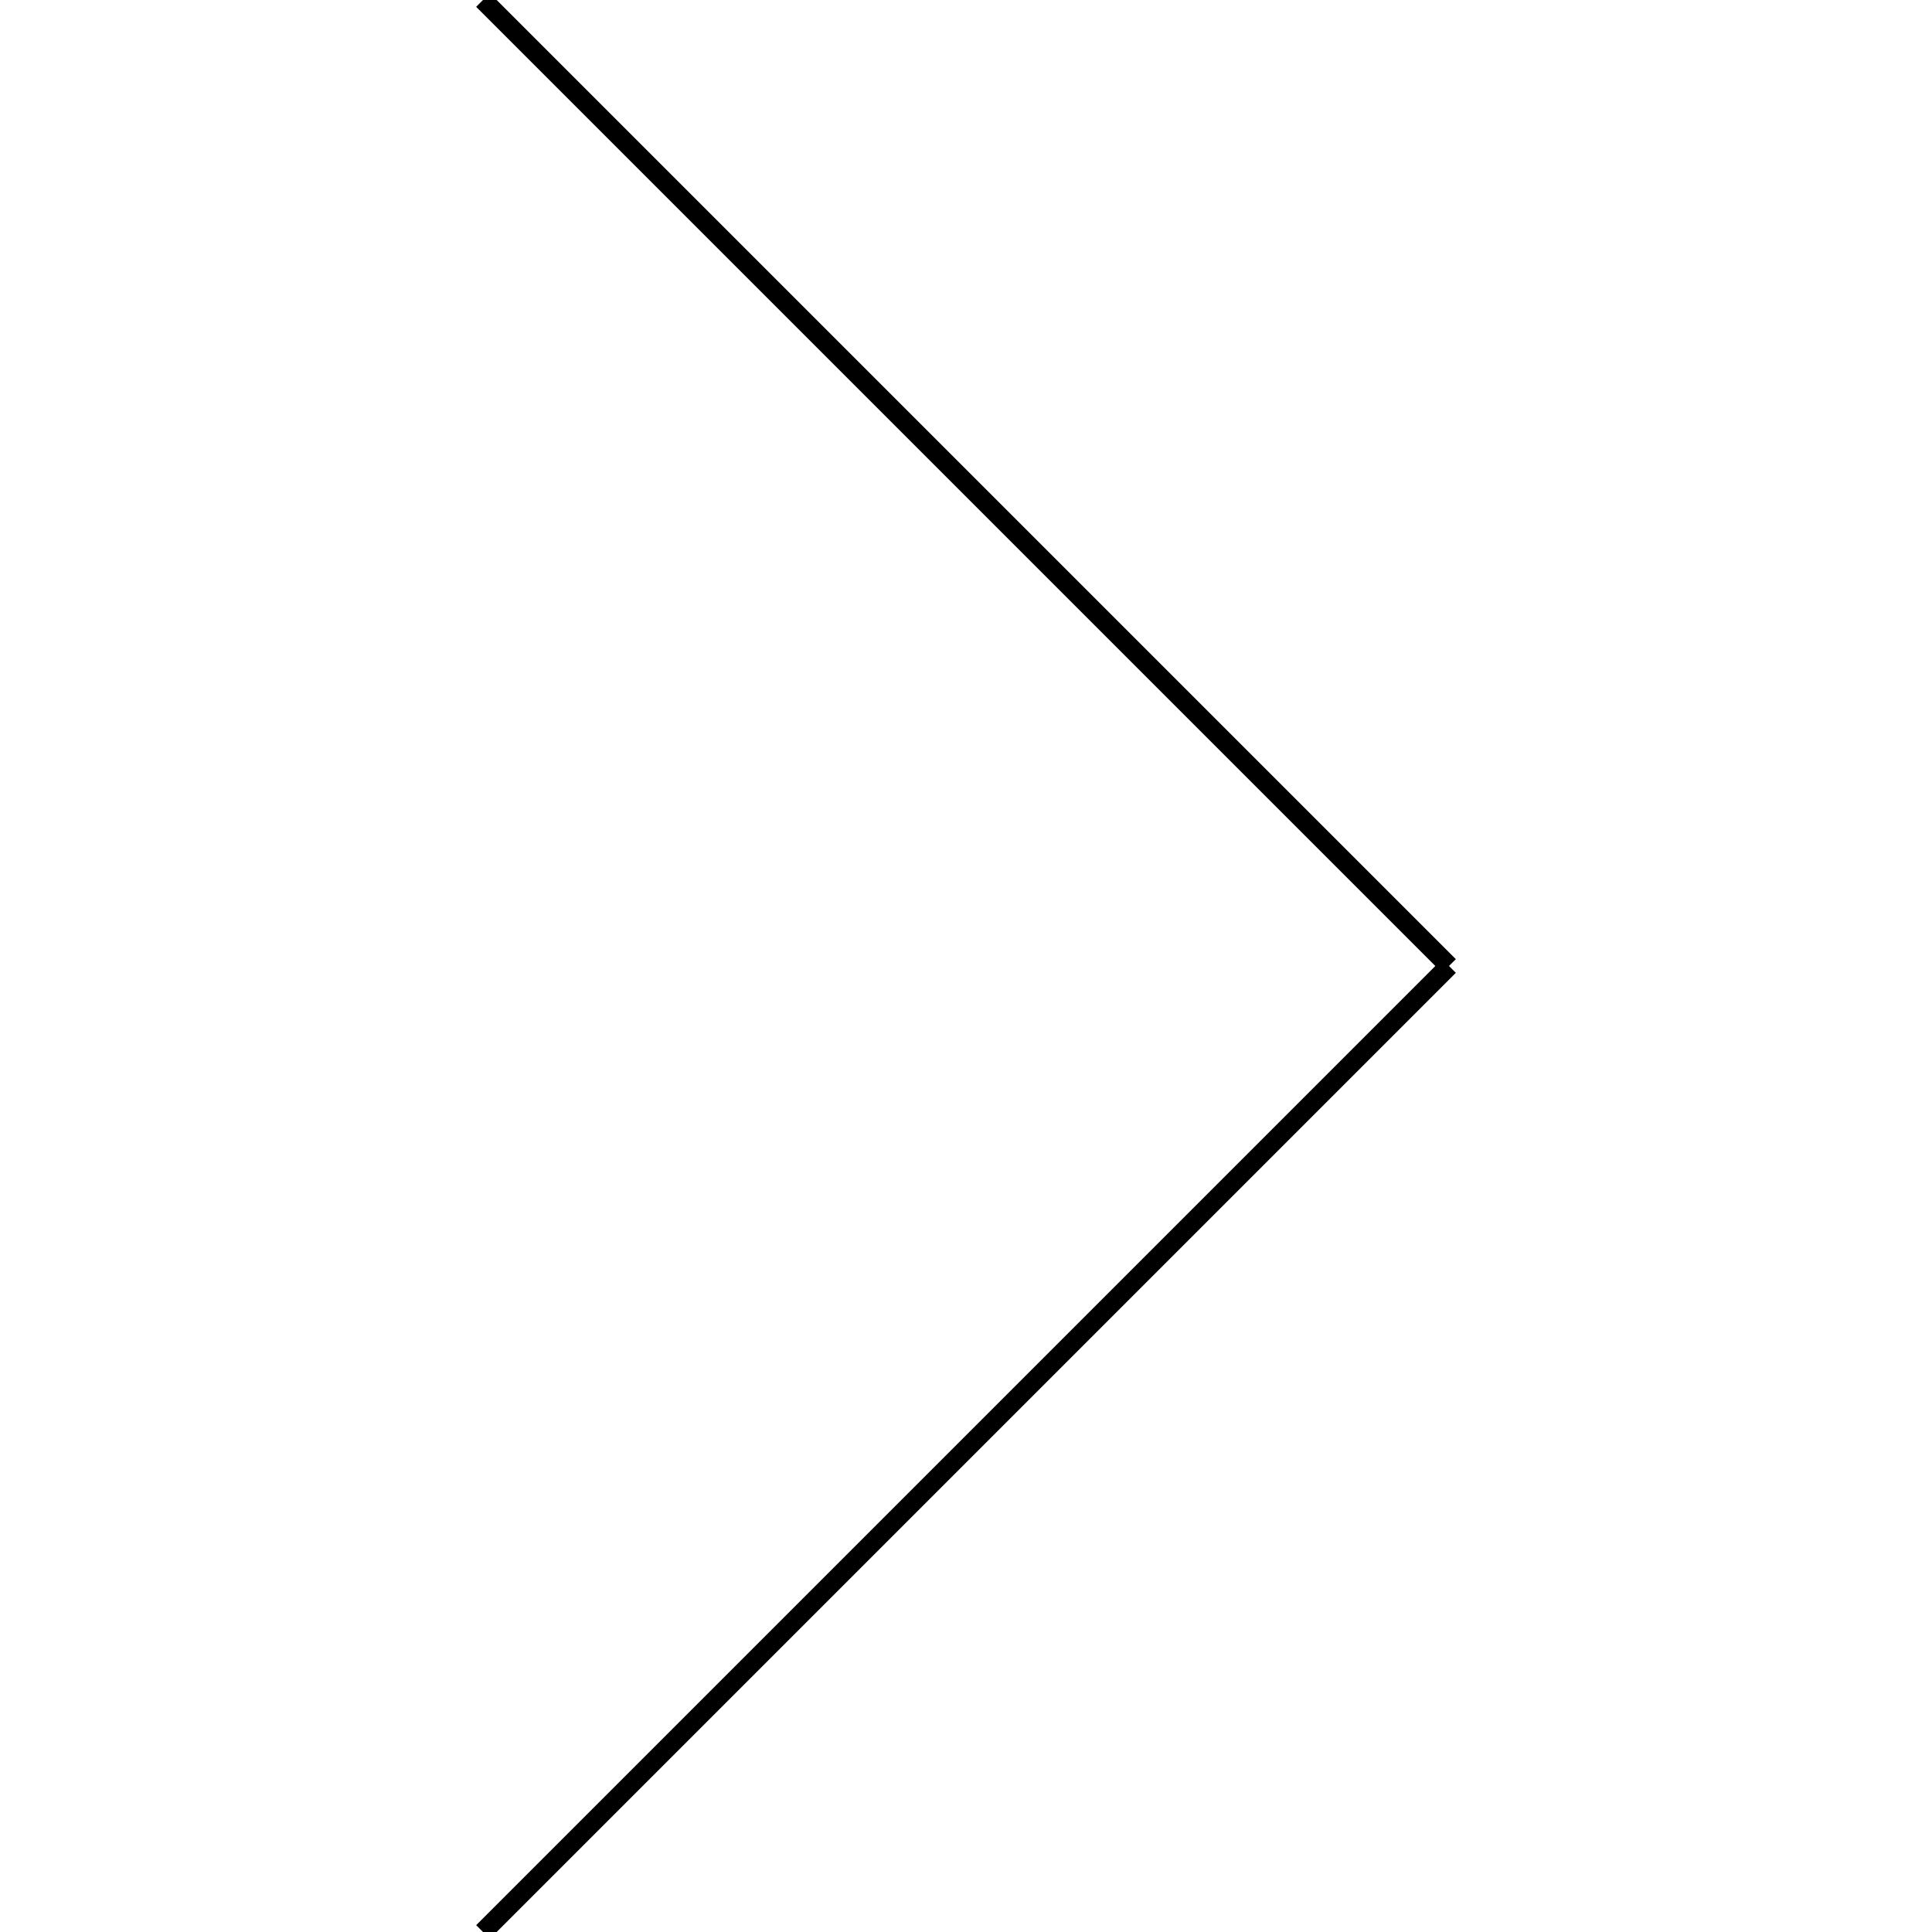
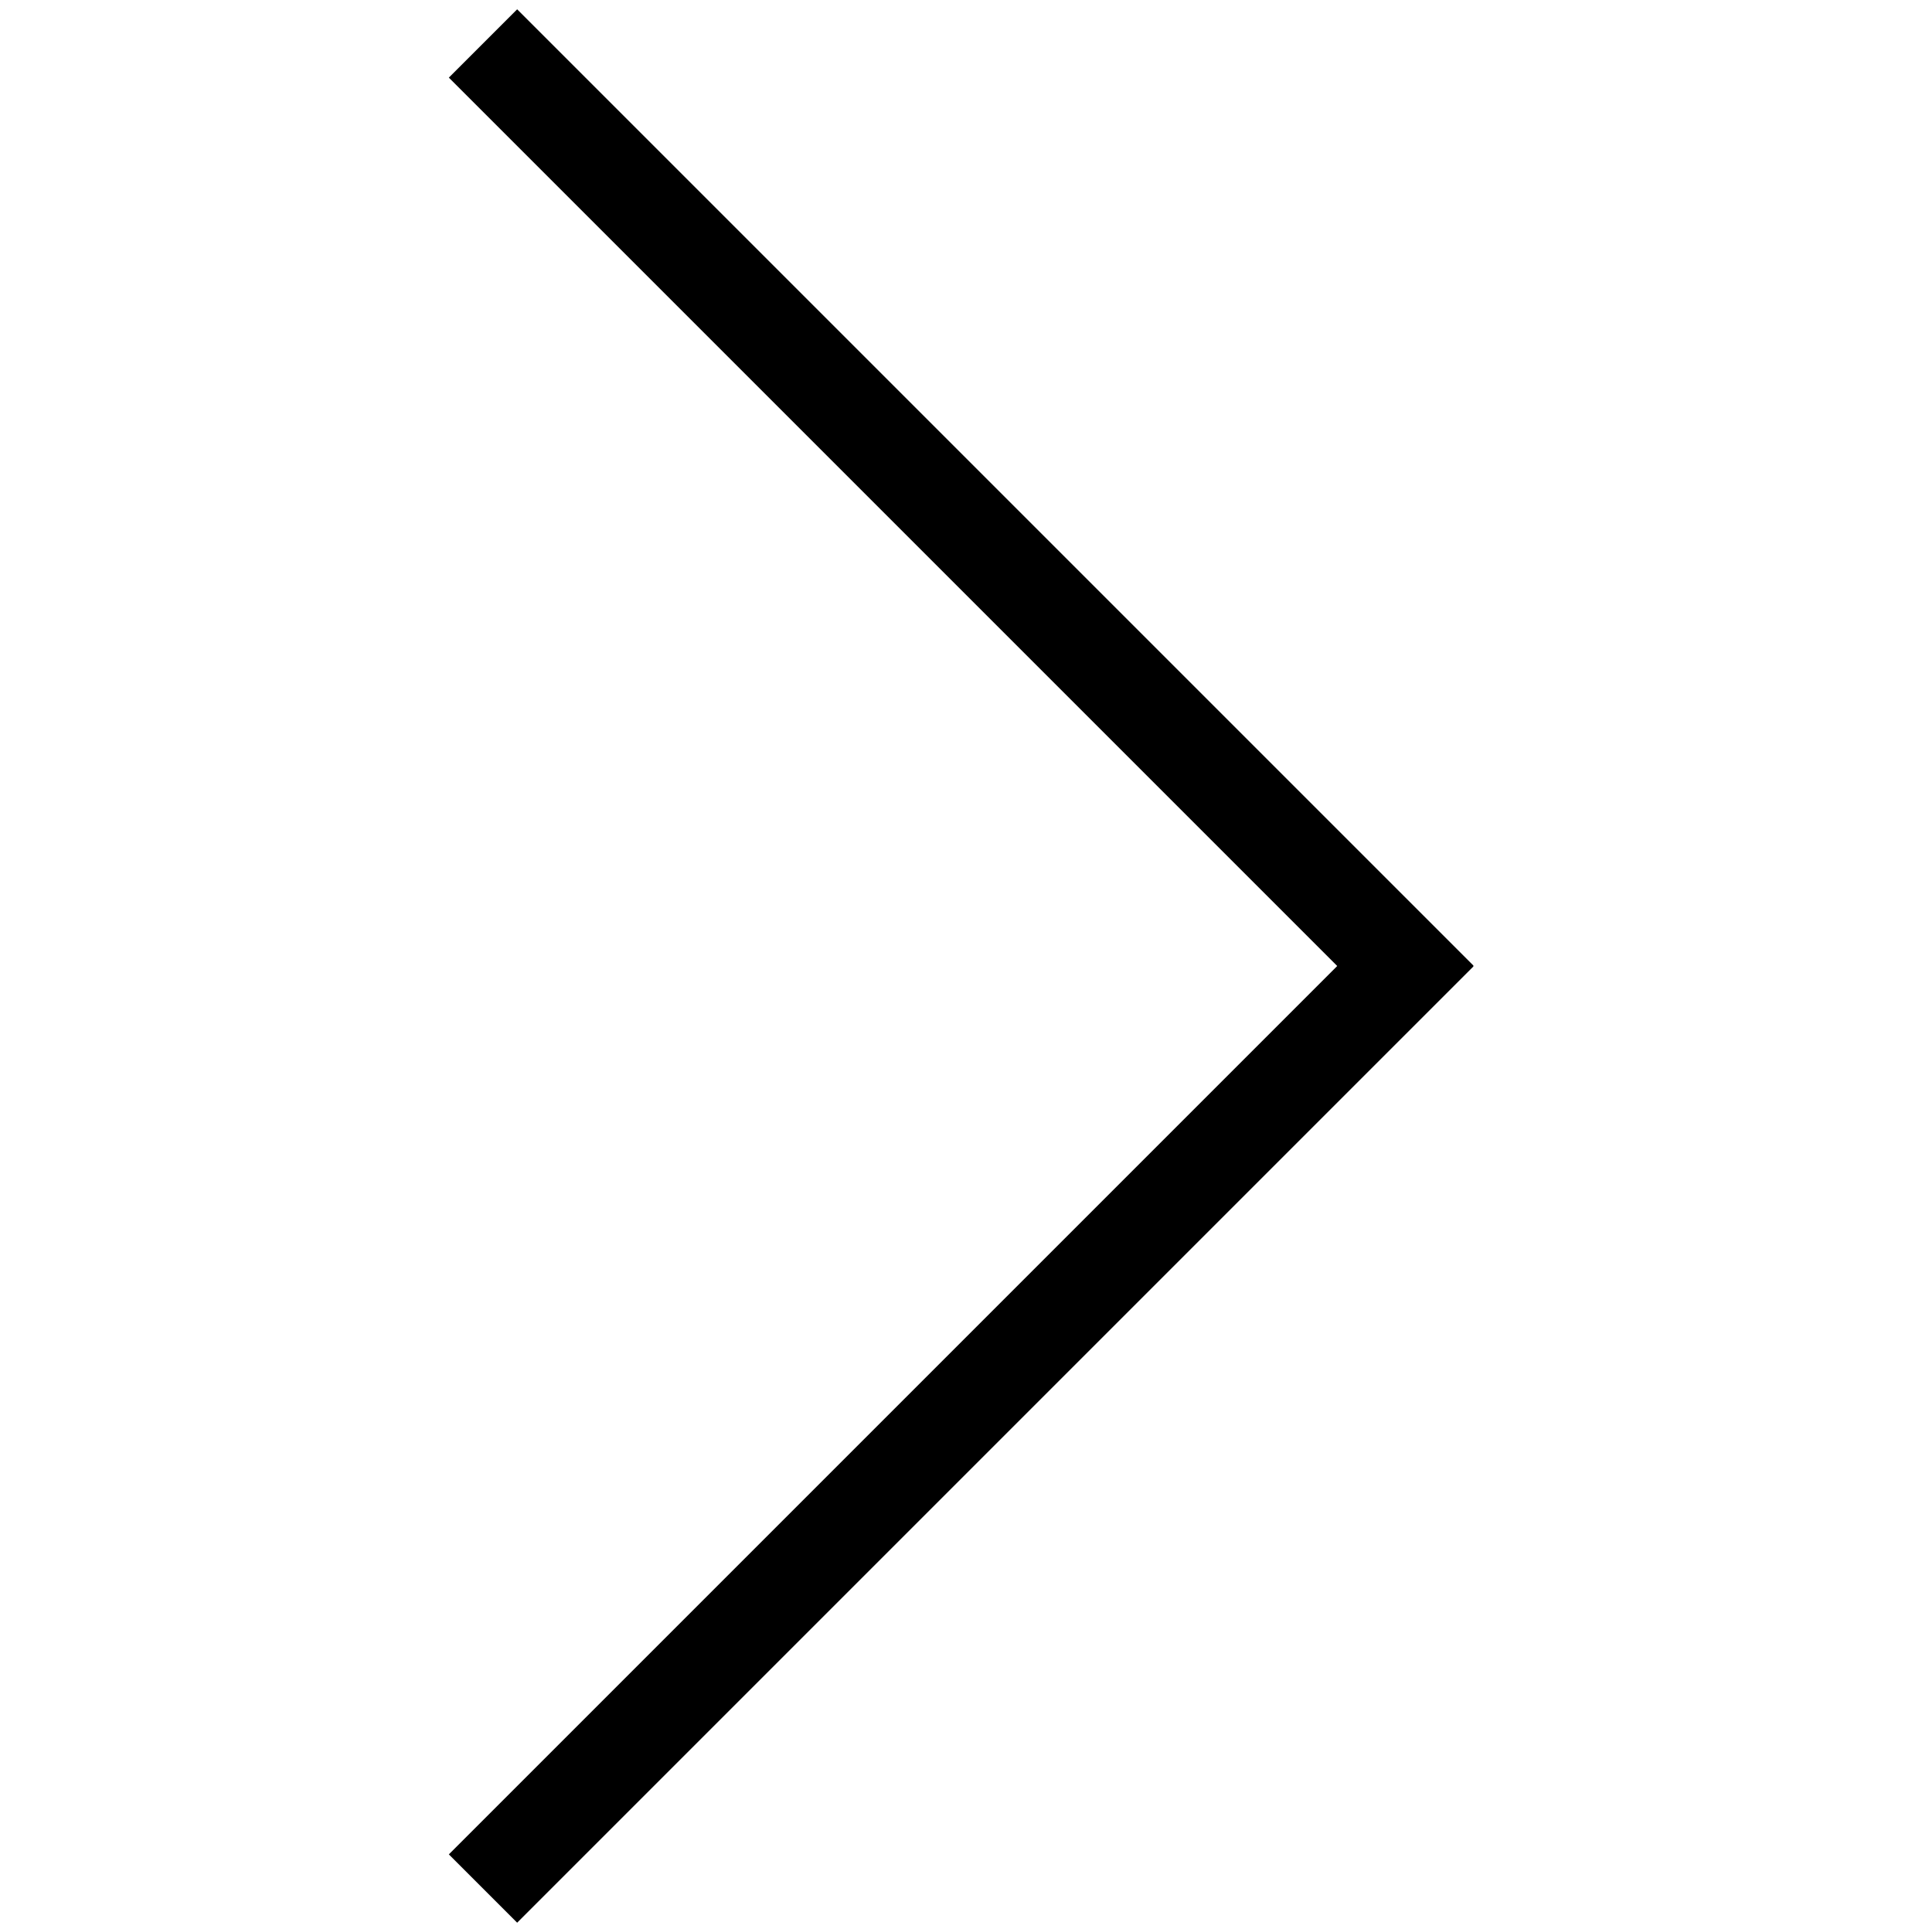
<svg xmlns="http://www.w3.org/2000/svg" version="1.1" viewBox="0 0 100 100">
-   <line stroke="currentColor" strokeWidth="5" x1="25" y1="0" x2="75" y2="50" />
-   <line stroke="currentColor" strokeWidth="5" x1="25" y1="100" x2="75" y2="50" />
+   <line stroke="currentColor" stroke-width="5" x1="25" y1="2.25" x2="74.5" y2="51.75" />
+   <line stroke="currentColor" stroke-width="5" x1="25" y1="97.75" x2="74.5" y2="48.25" />
</svg>
